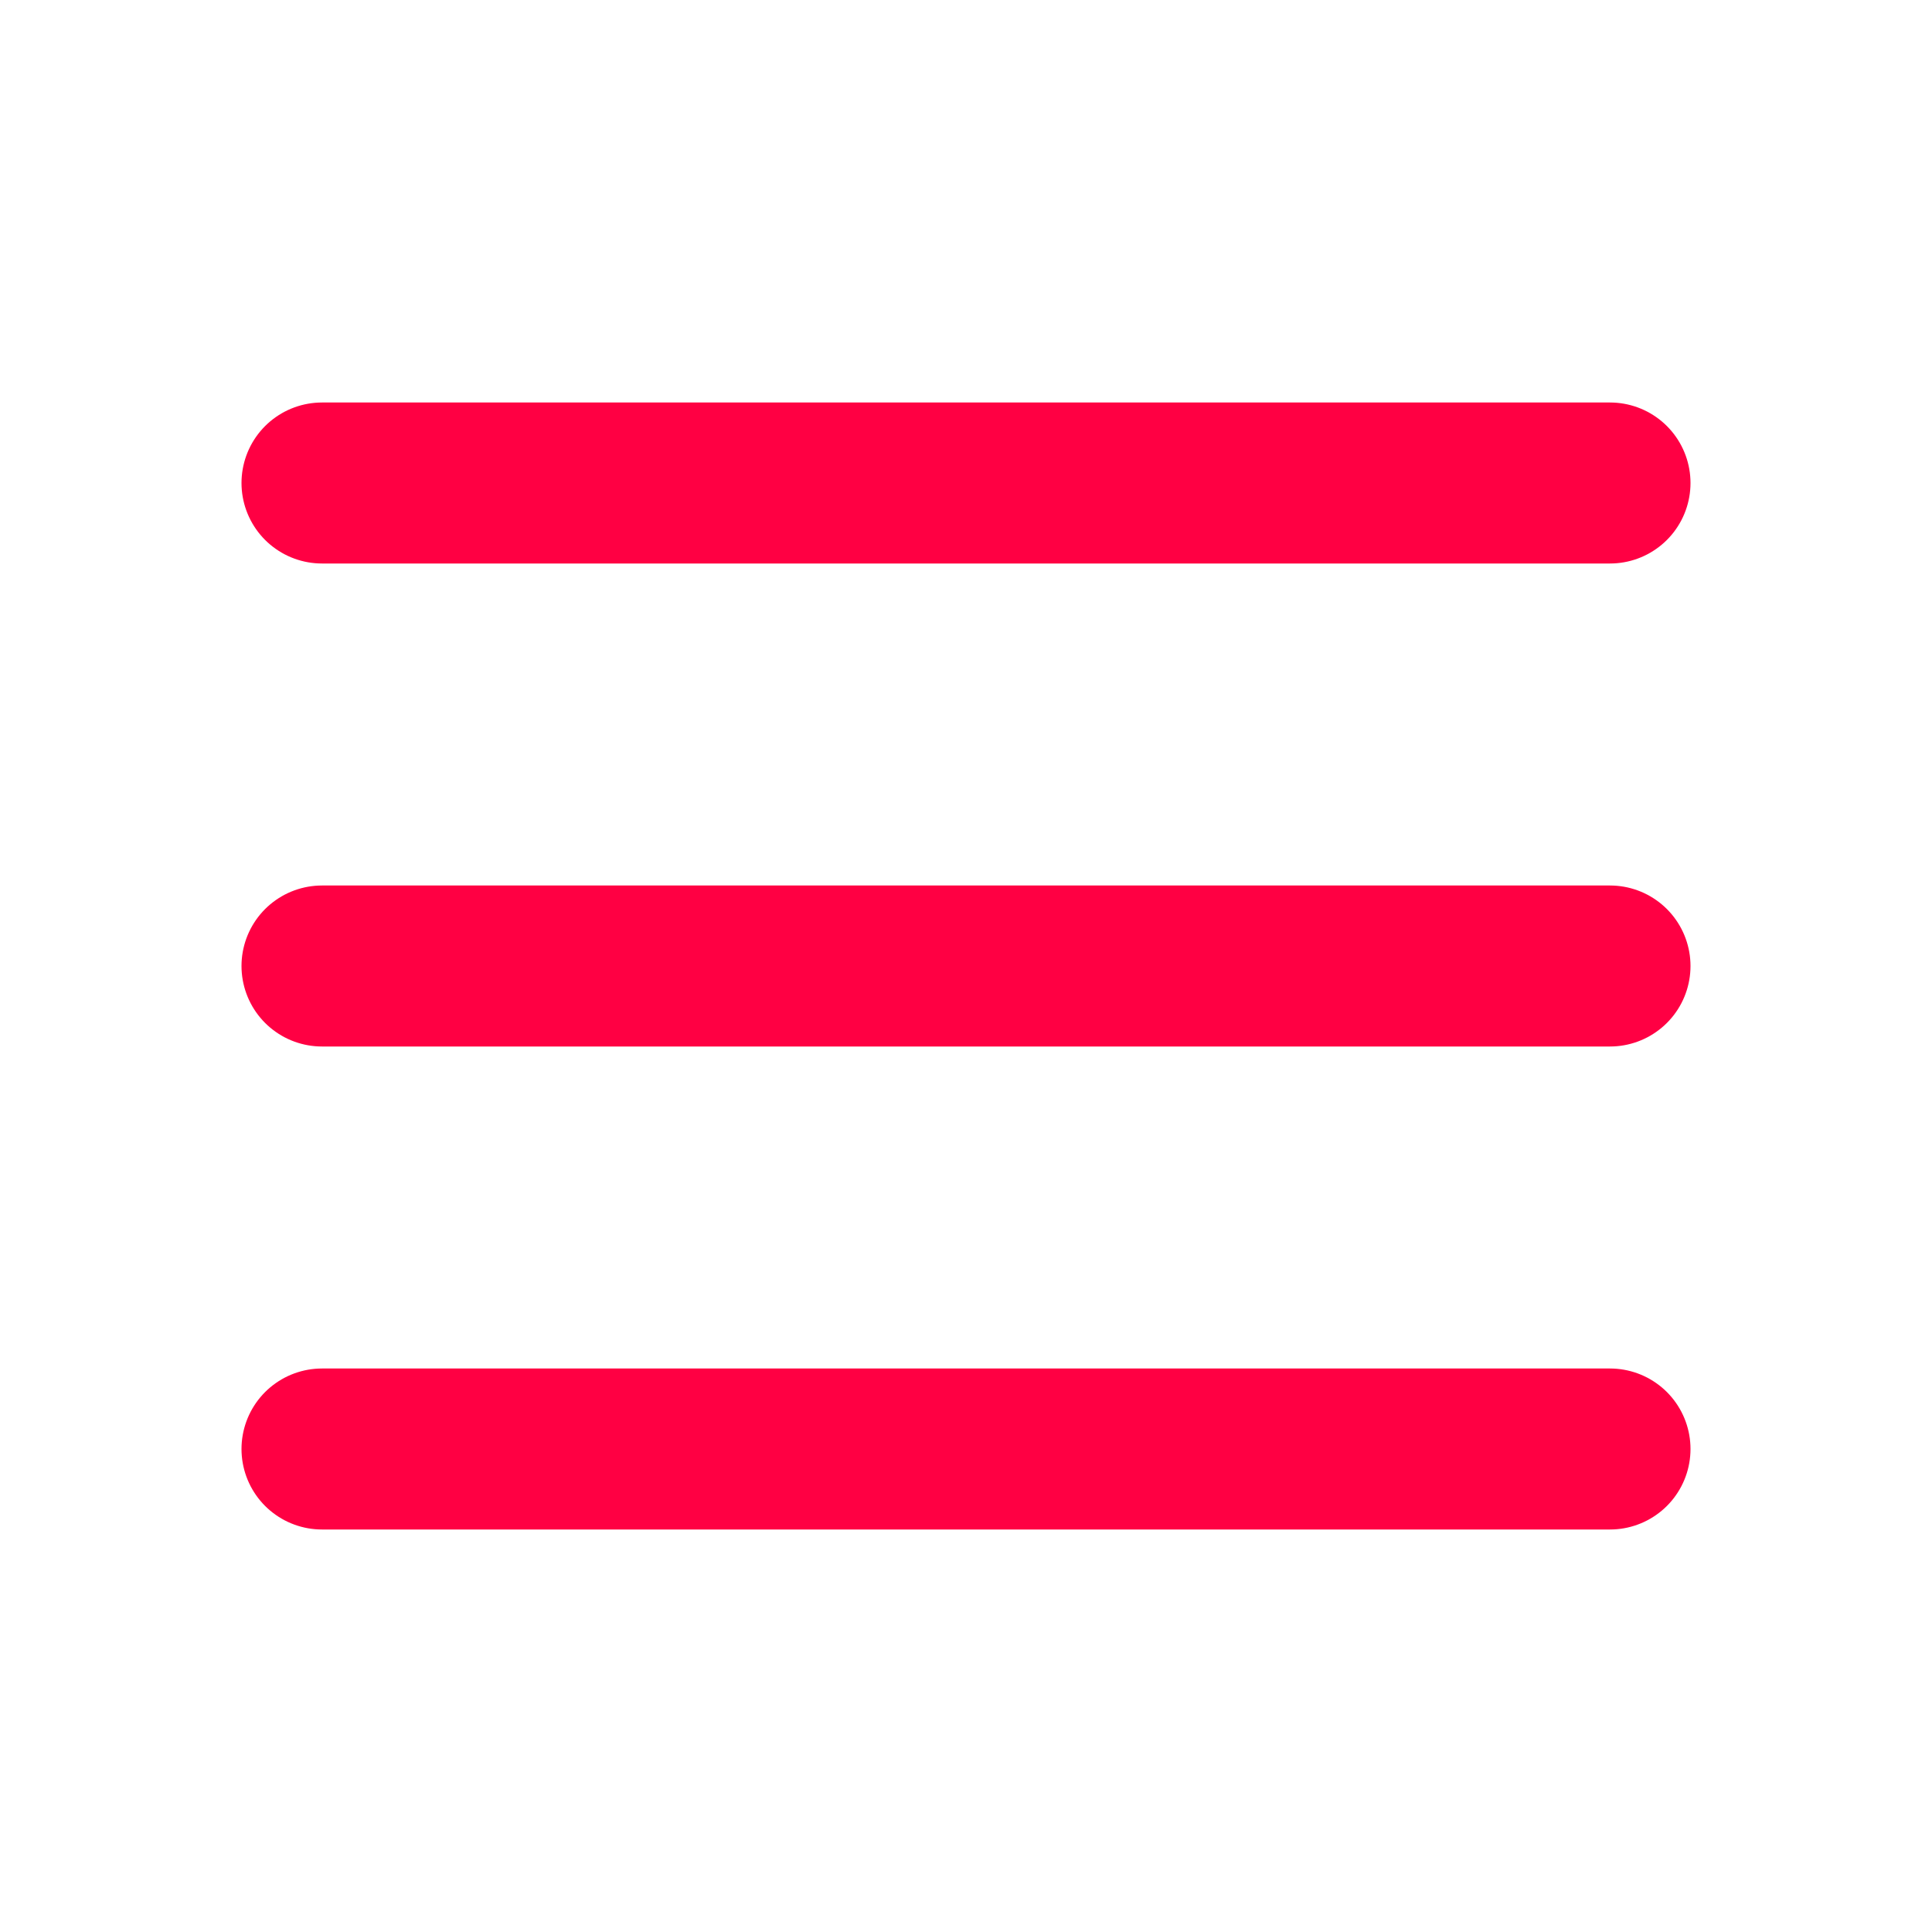
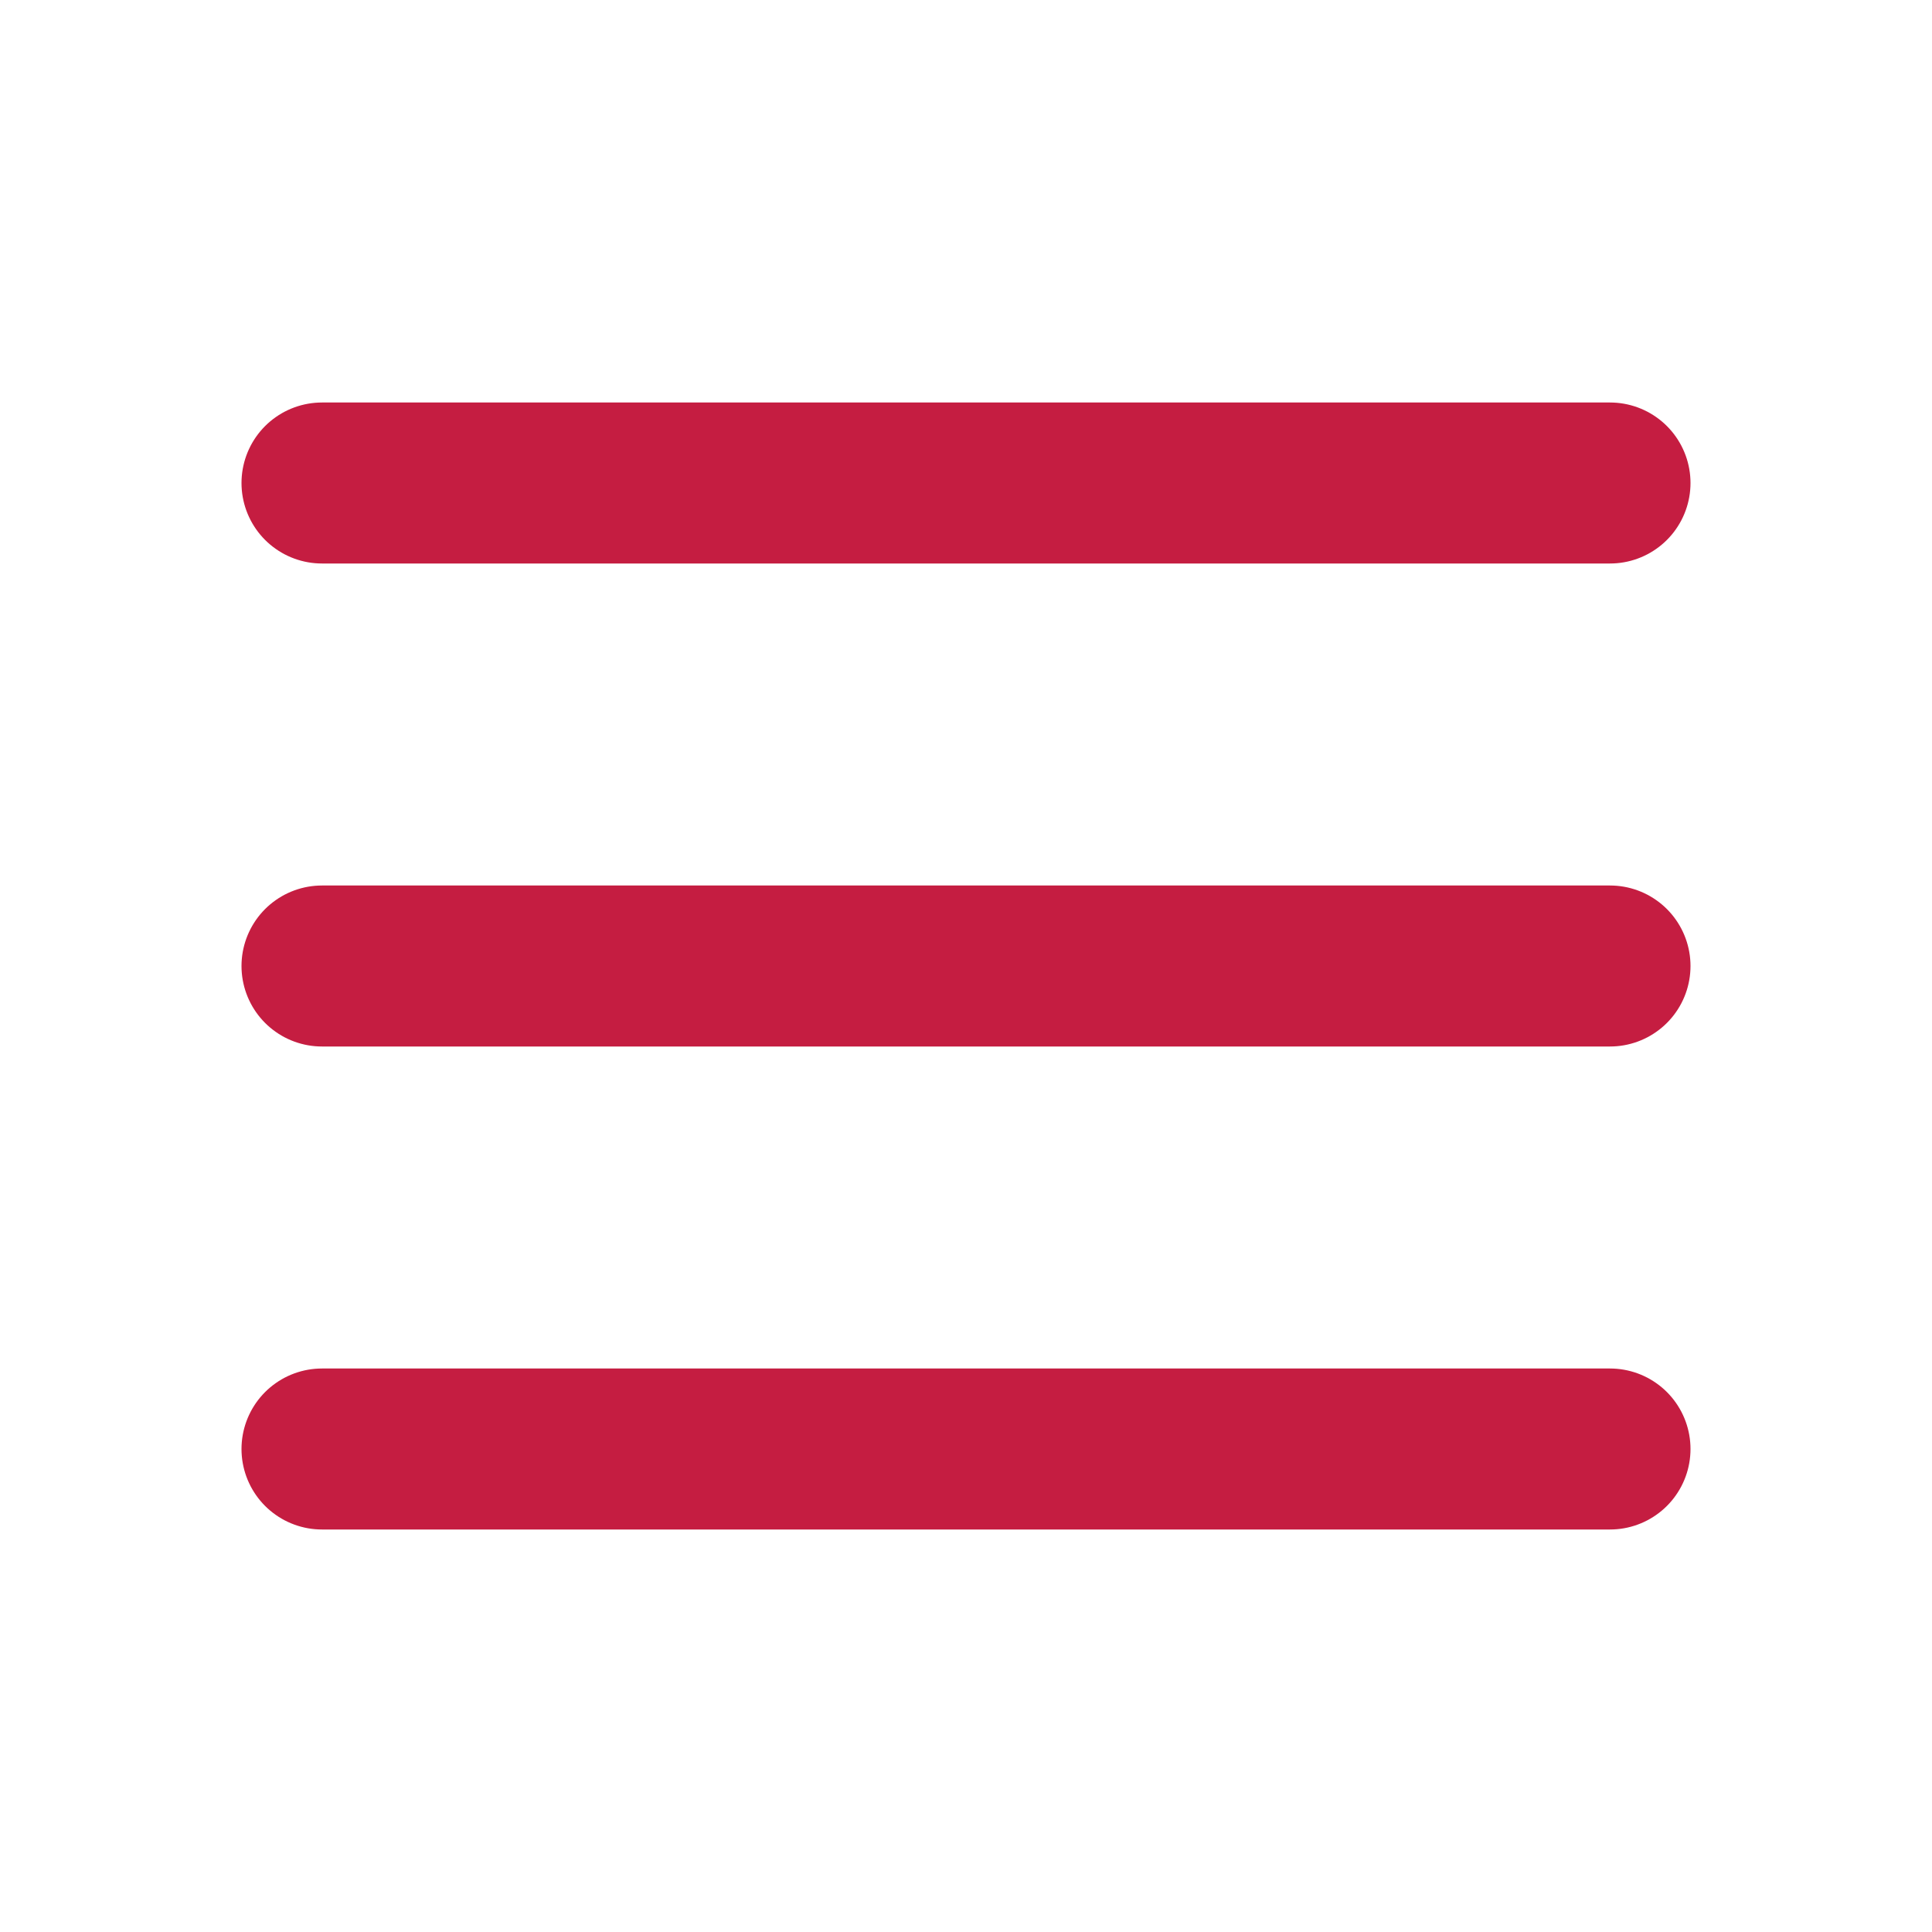
<svg xmlns="http://www.w3.org/2000/svg" width="800px" height="800px" viewBox="0 0 24 24" fill="none">
  <g id="SVGRepo_bgCarrier" stroke-width="0" />
  <g id="SVGRepo_tracerCarrier" stroke-linecap="round" stroke-linejoin="round" />
  <g id="SVGRepo_iconCarrier">
-     <path d="M4 6H20M4 12H20M4 18H20" stroke="#FF0043" stroke-width="2" stroke-linecap="round" stroke-linejoin="round" />
+     <path d="M4 6H20M4 12H20M4 18H20" stroke="#c51d41" stroke-width="2" stroke-linecap="round" stroke-linejoin="round" />
  </g>
</svg>
